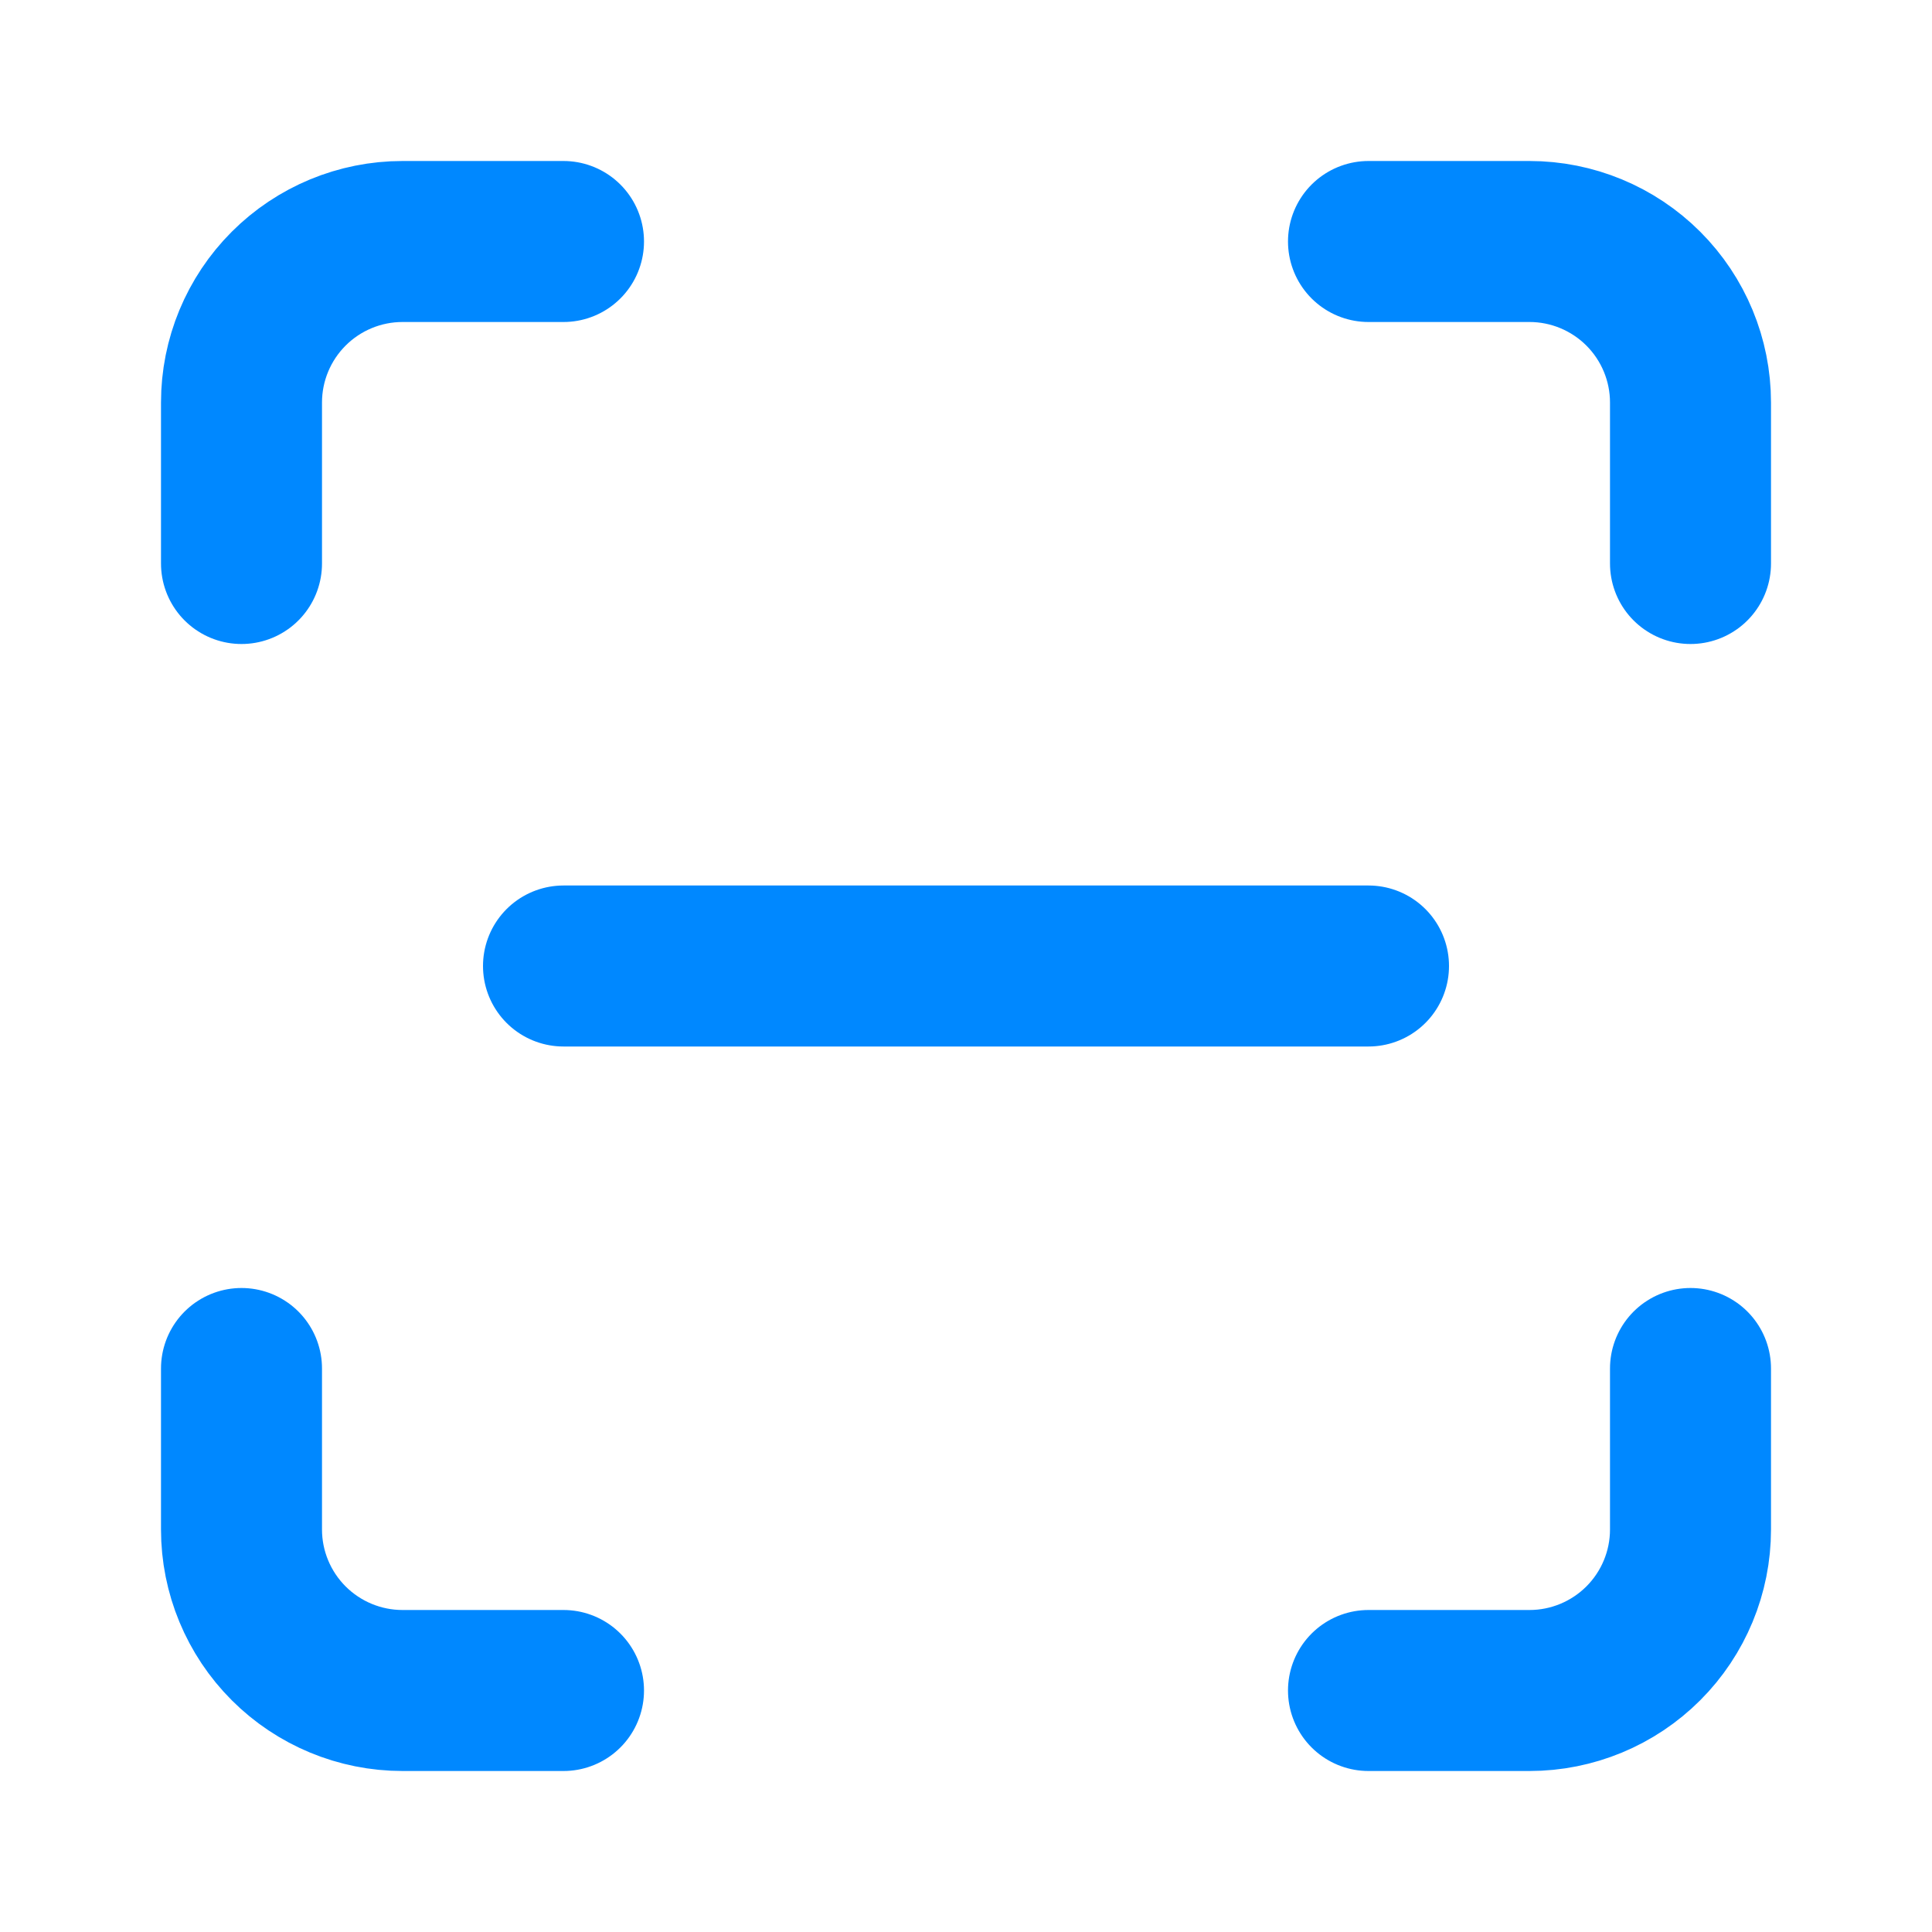
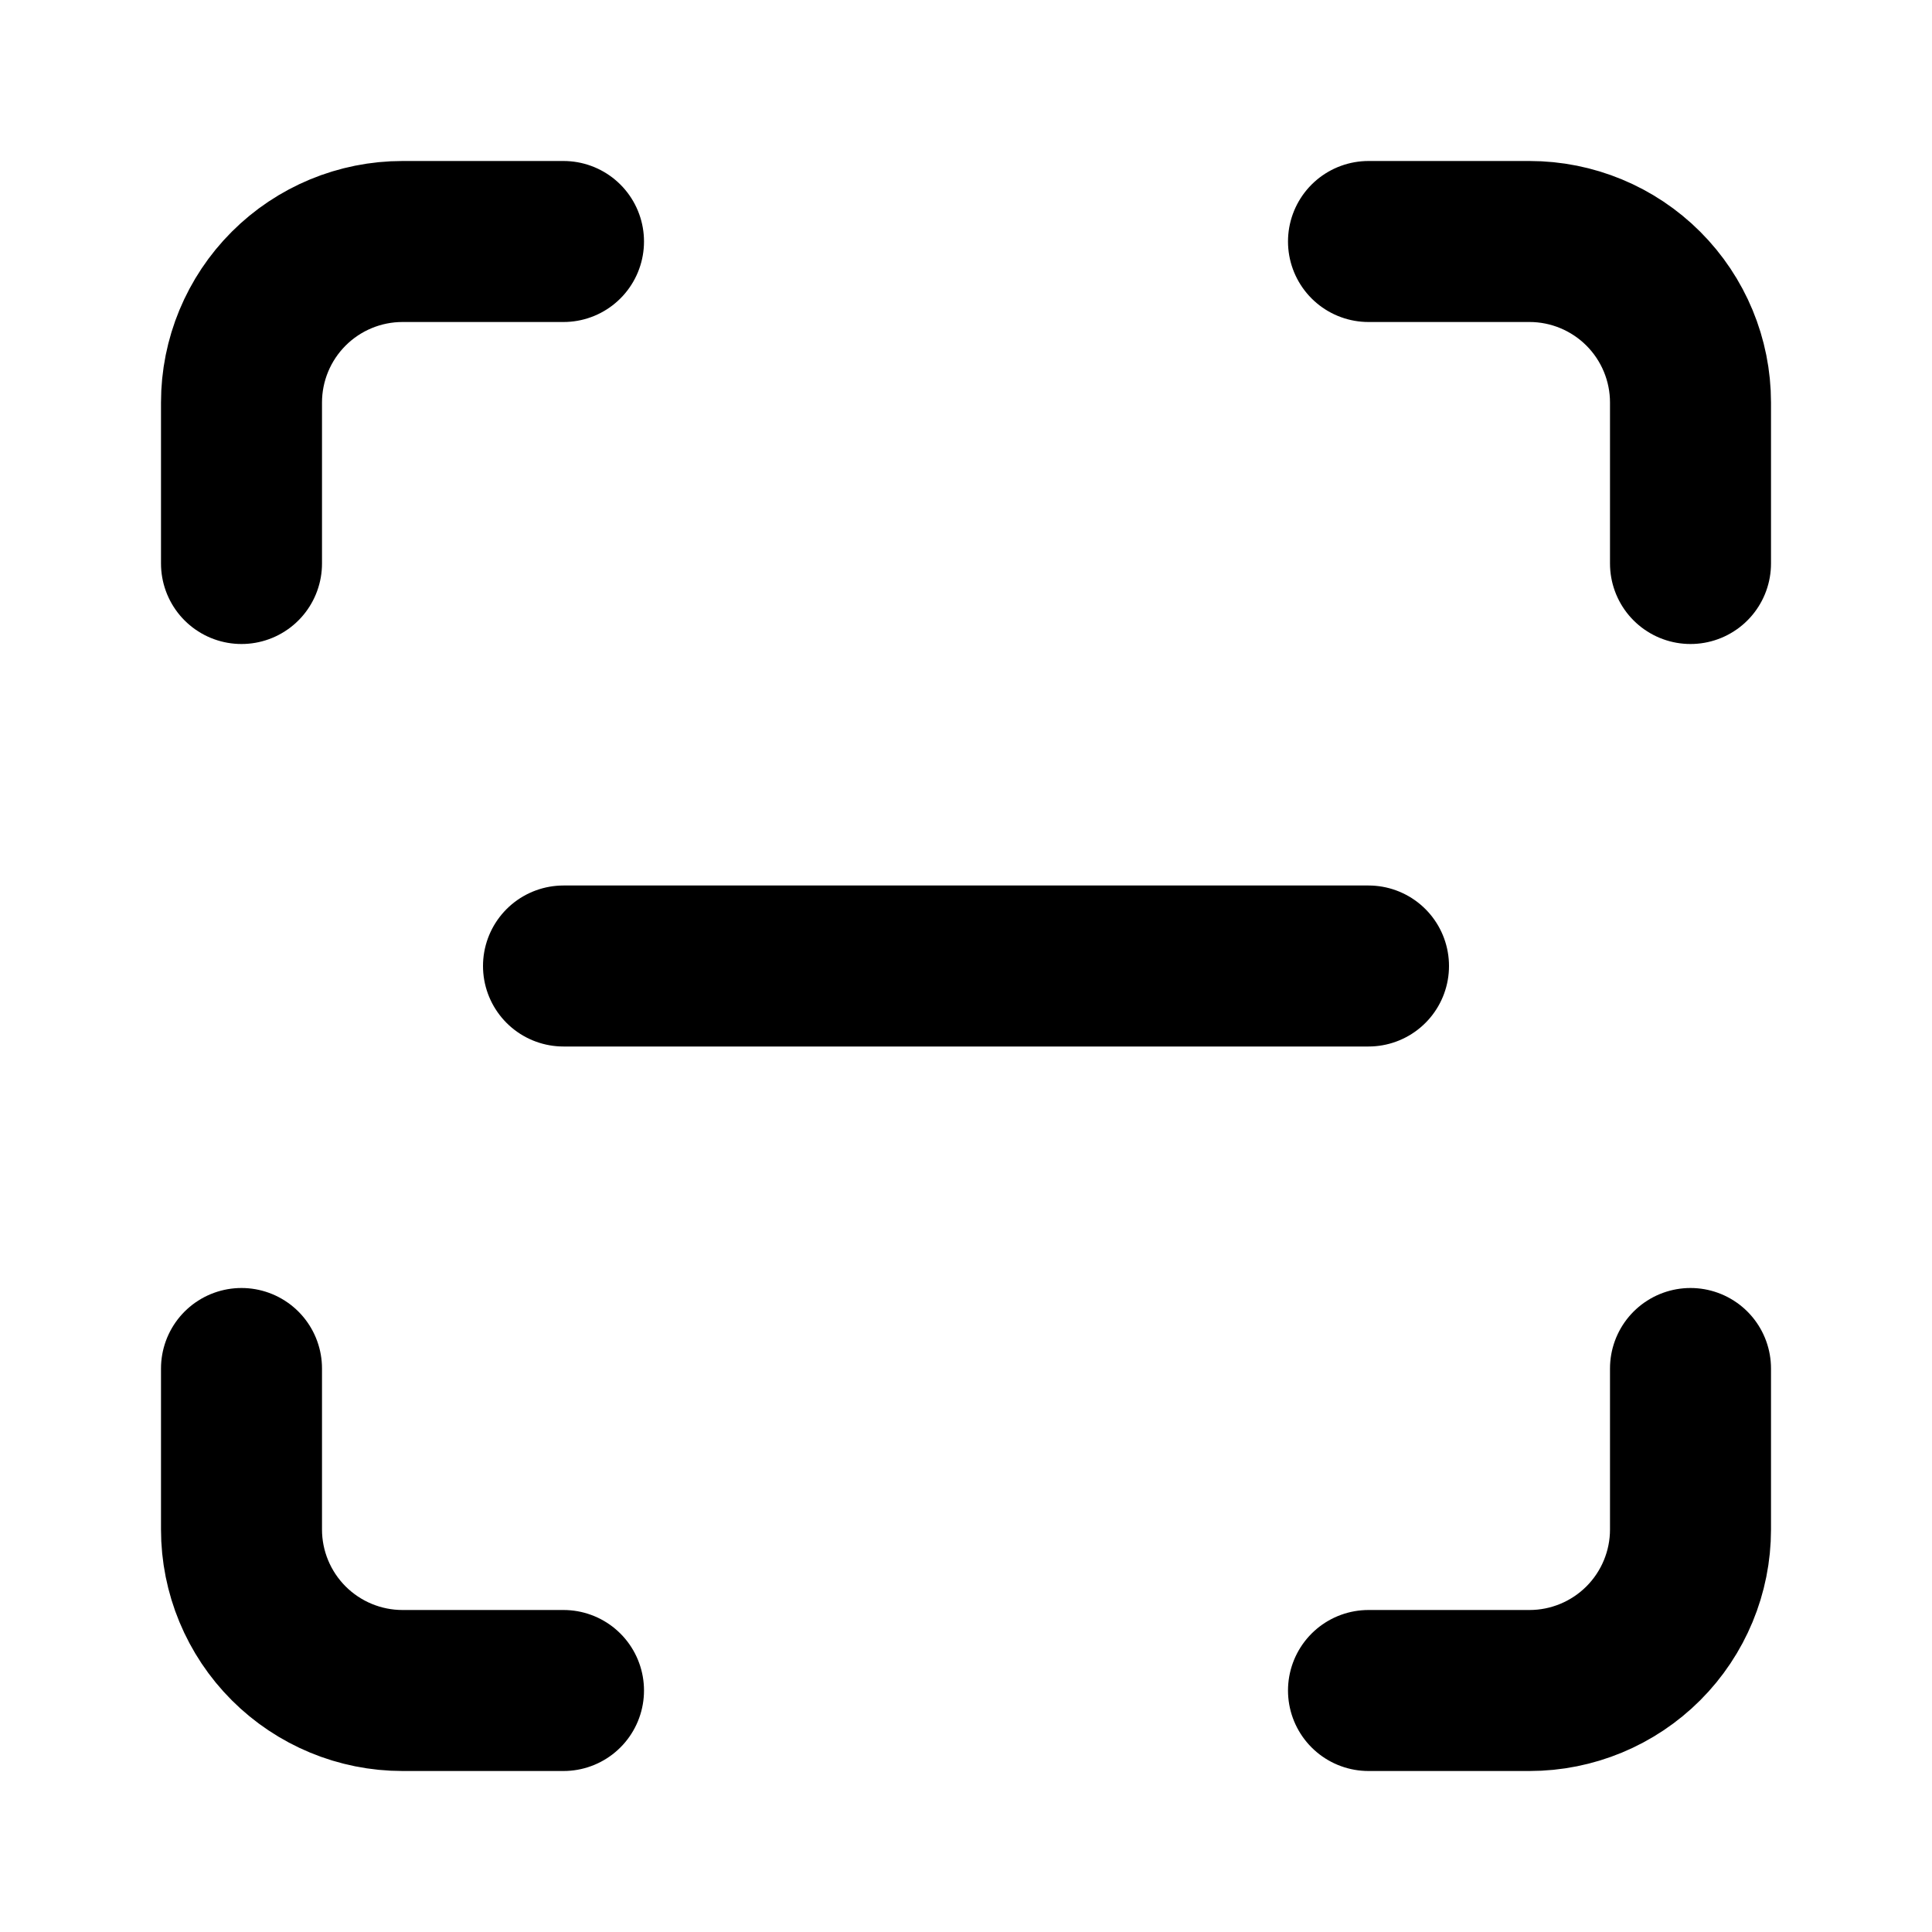
<svg xmlns="http://www.w3.org/2000/svg" width="24" height="24" viewBox="0 0 24 24" fill="none">
-   <path d="M3 7V5C3 4.47 3.211 3.961 3.586 3.586C3.961 3.211 4.47 3 5 3H7M17 3H19C19.53 3 20.039 3.211 20.414 3.586C20.789 3.961 21 4.47 21 5V7M21 17V19C21 19.53 20.789 20.039 20.414 20.414C20.039 20.789 19.53 21 19 21H17M7 21H5C4.47 21 3.961 20.789 3.586 20.414C3.211 20.039 3 19.53 3 19V17M7 12H17" stroke="#0088FF" stroke-width="2" stroke-linecap="round" stroke-linejoin="round" />
+   <path d="M3 7V5C3 4.47 3.211 3.961 3.586 3.586C3.961 3.211 4.47 3 5 3H7M17 3H19C19.53 3 20.039 3.211 20.414 3.586C20.789 3.961 21 4.47 21 5V7M21 17V19C21 19.53 20.789 20.039 20.414 20.414C20.039 20.789 19.53 21 19 21H17M7 21H5C4.47 21 3.961 20.789 3.586 20.414C3.211 20.039 3 19.53 3 19V17M7 12H17" stroke="#000000" stroke-width="2" stroke-linecap="round" stroke-linejoin="round" />
</svg>
